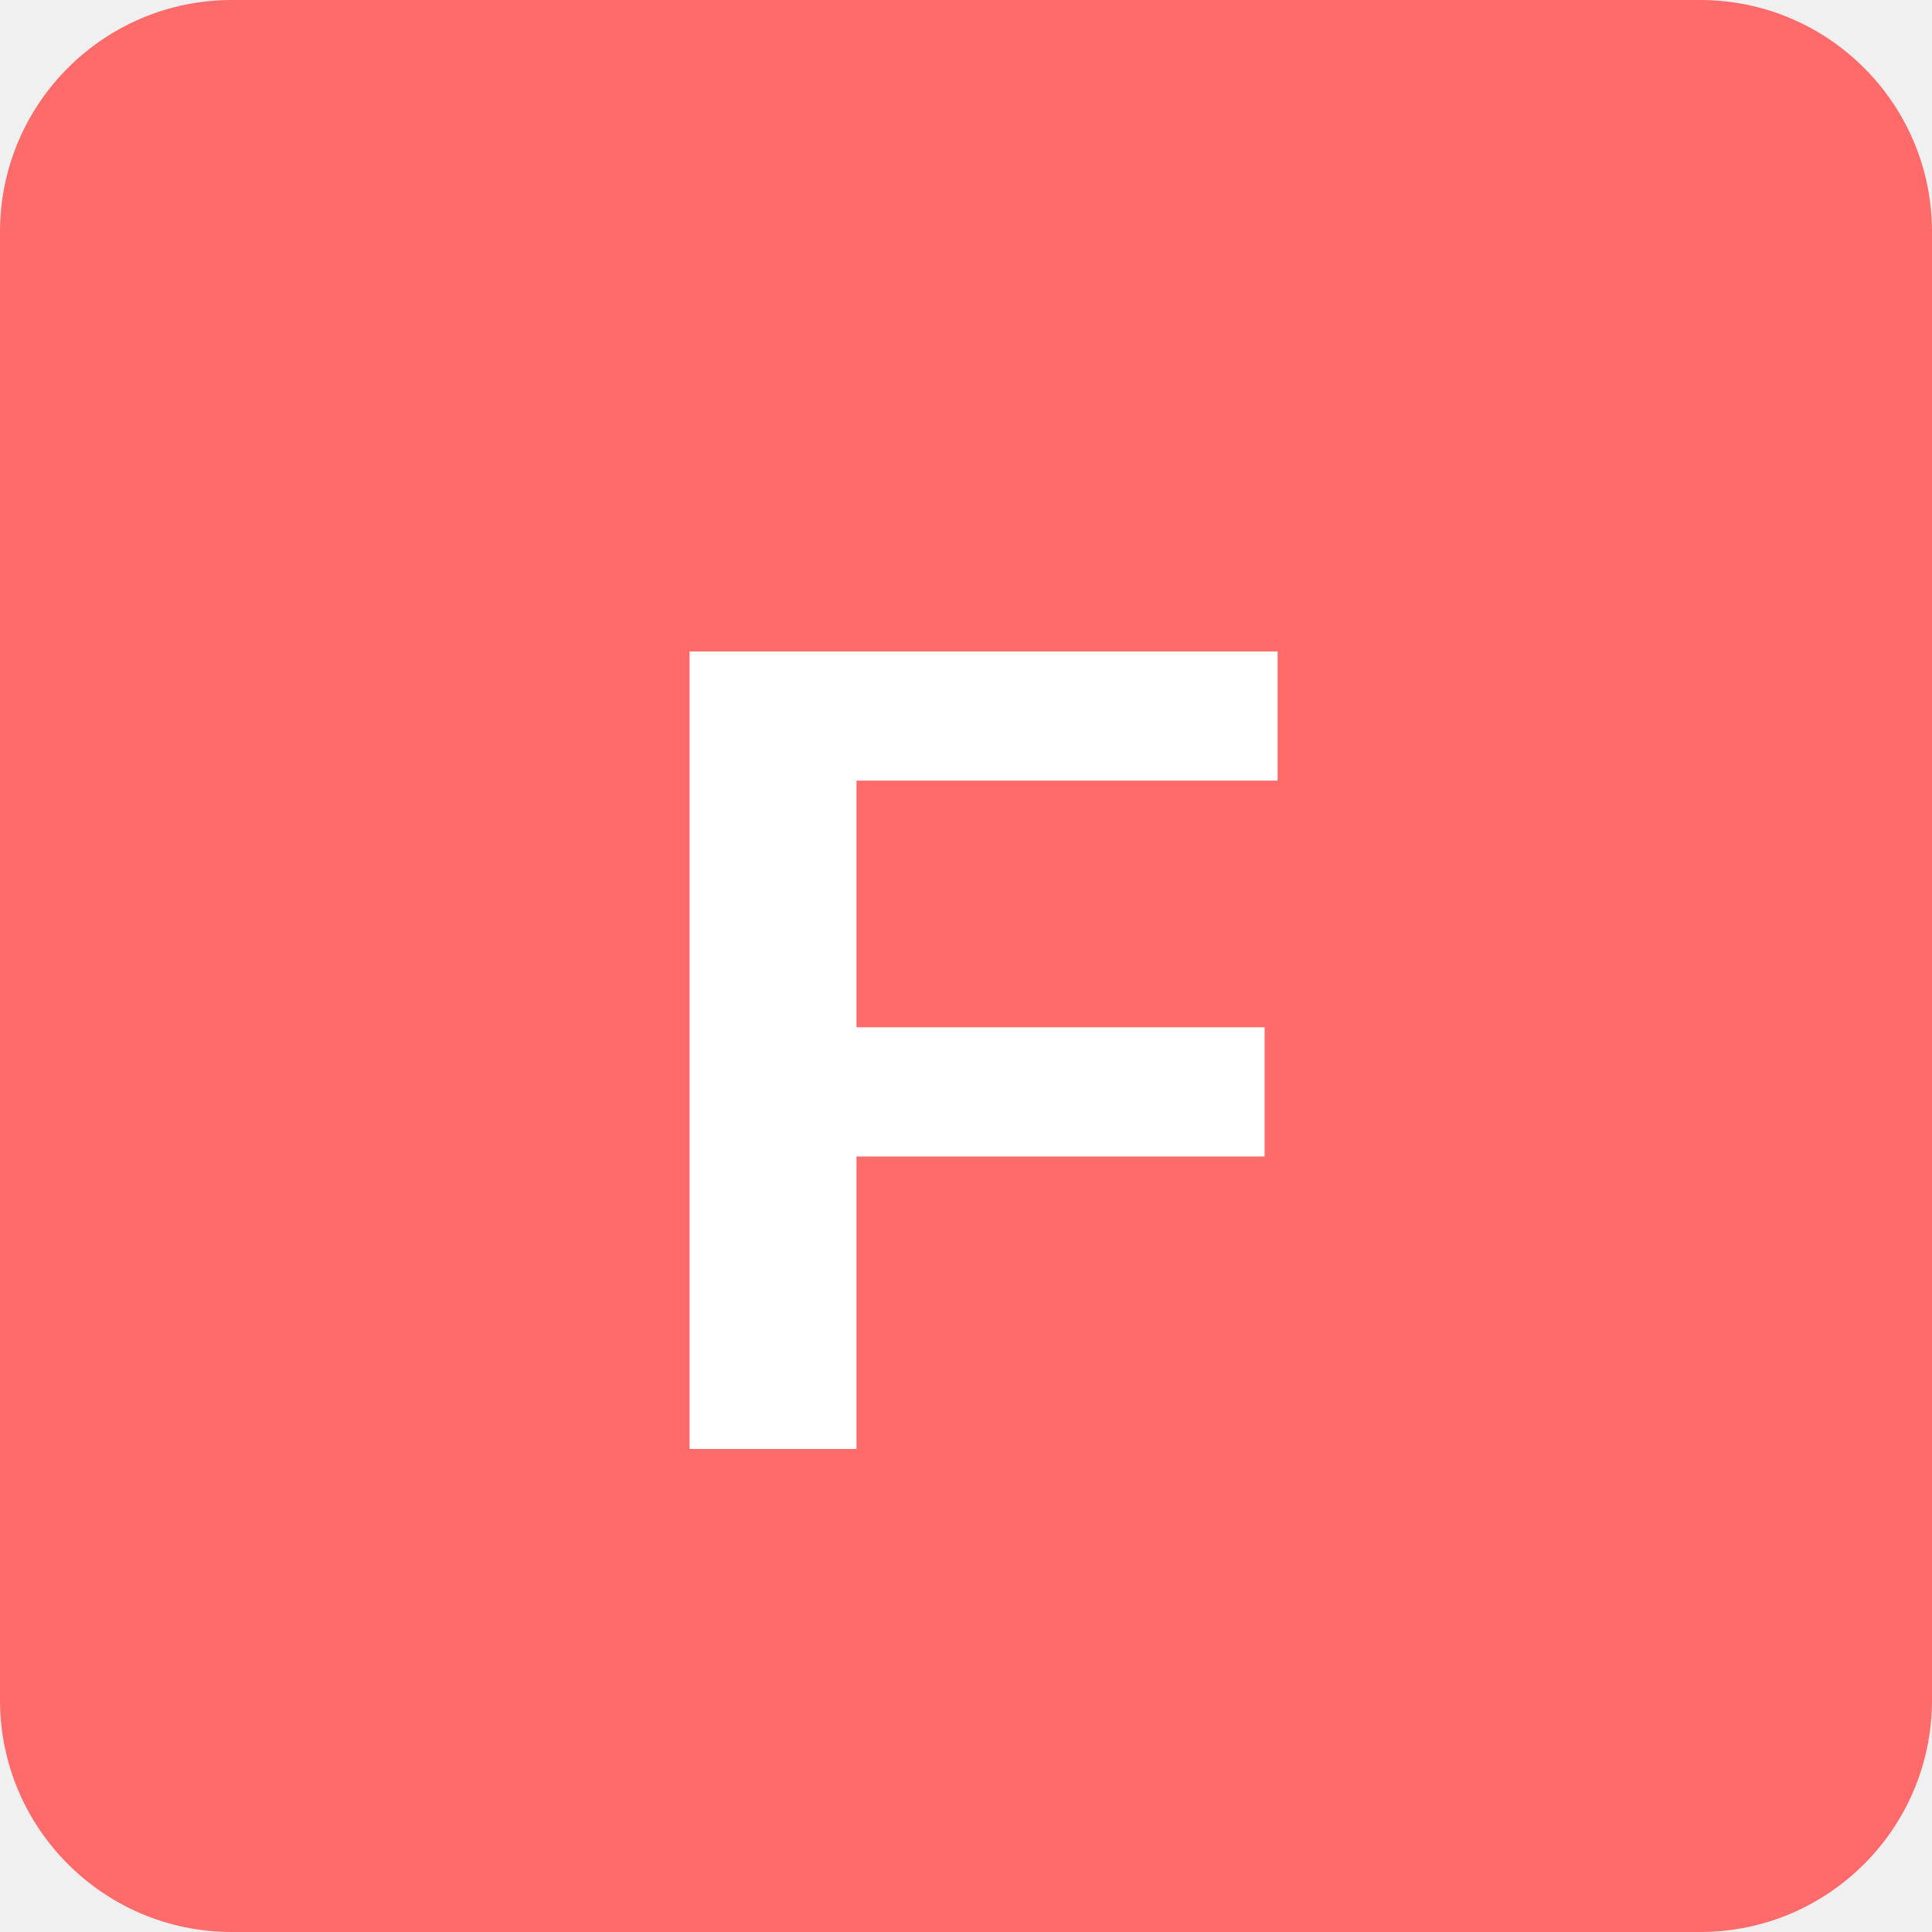
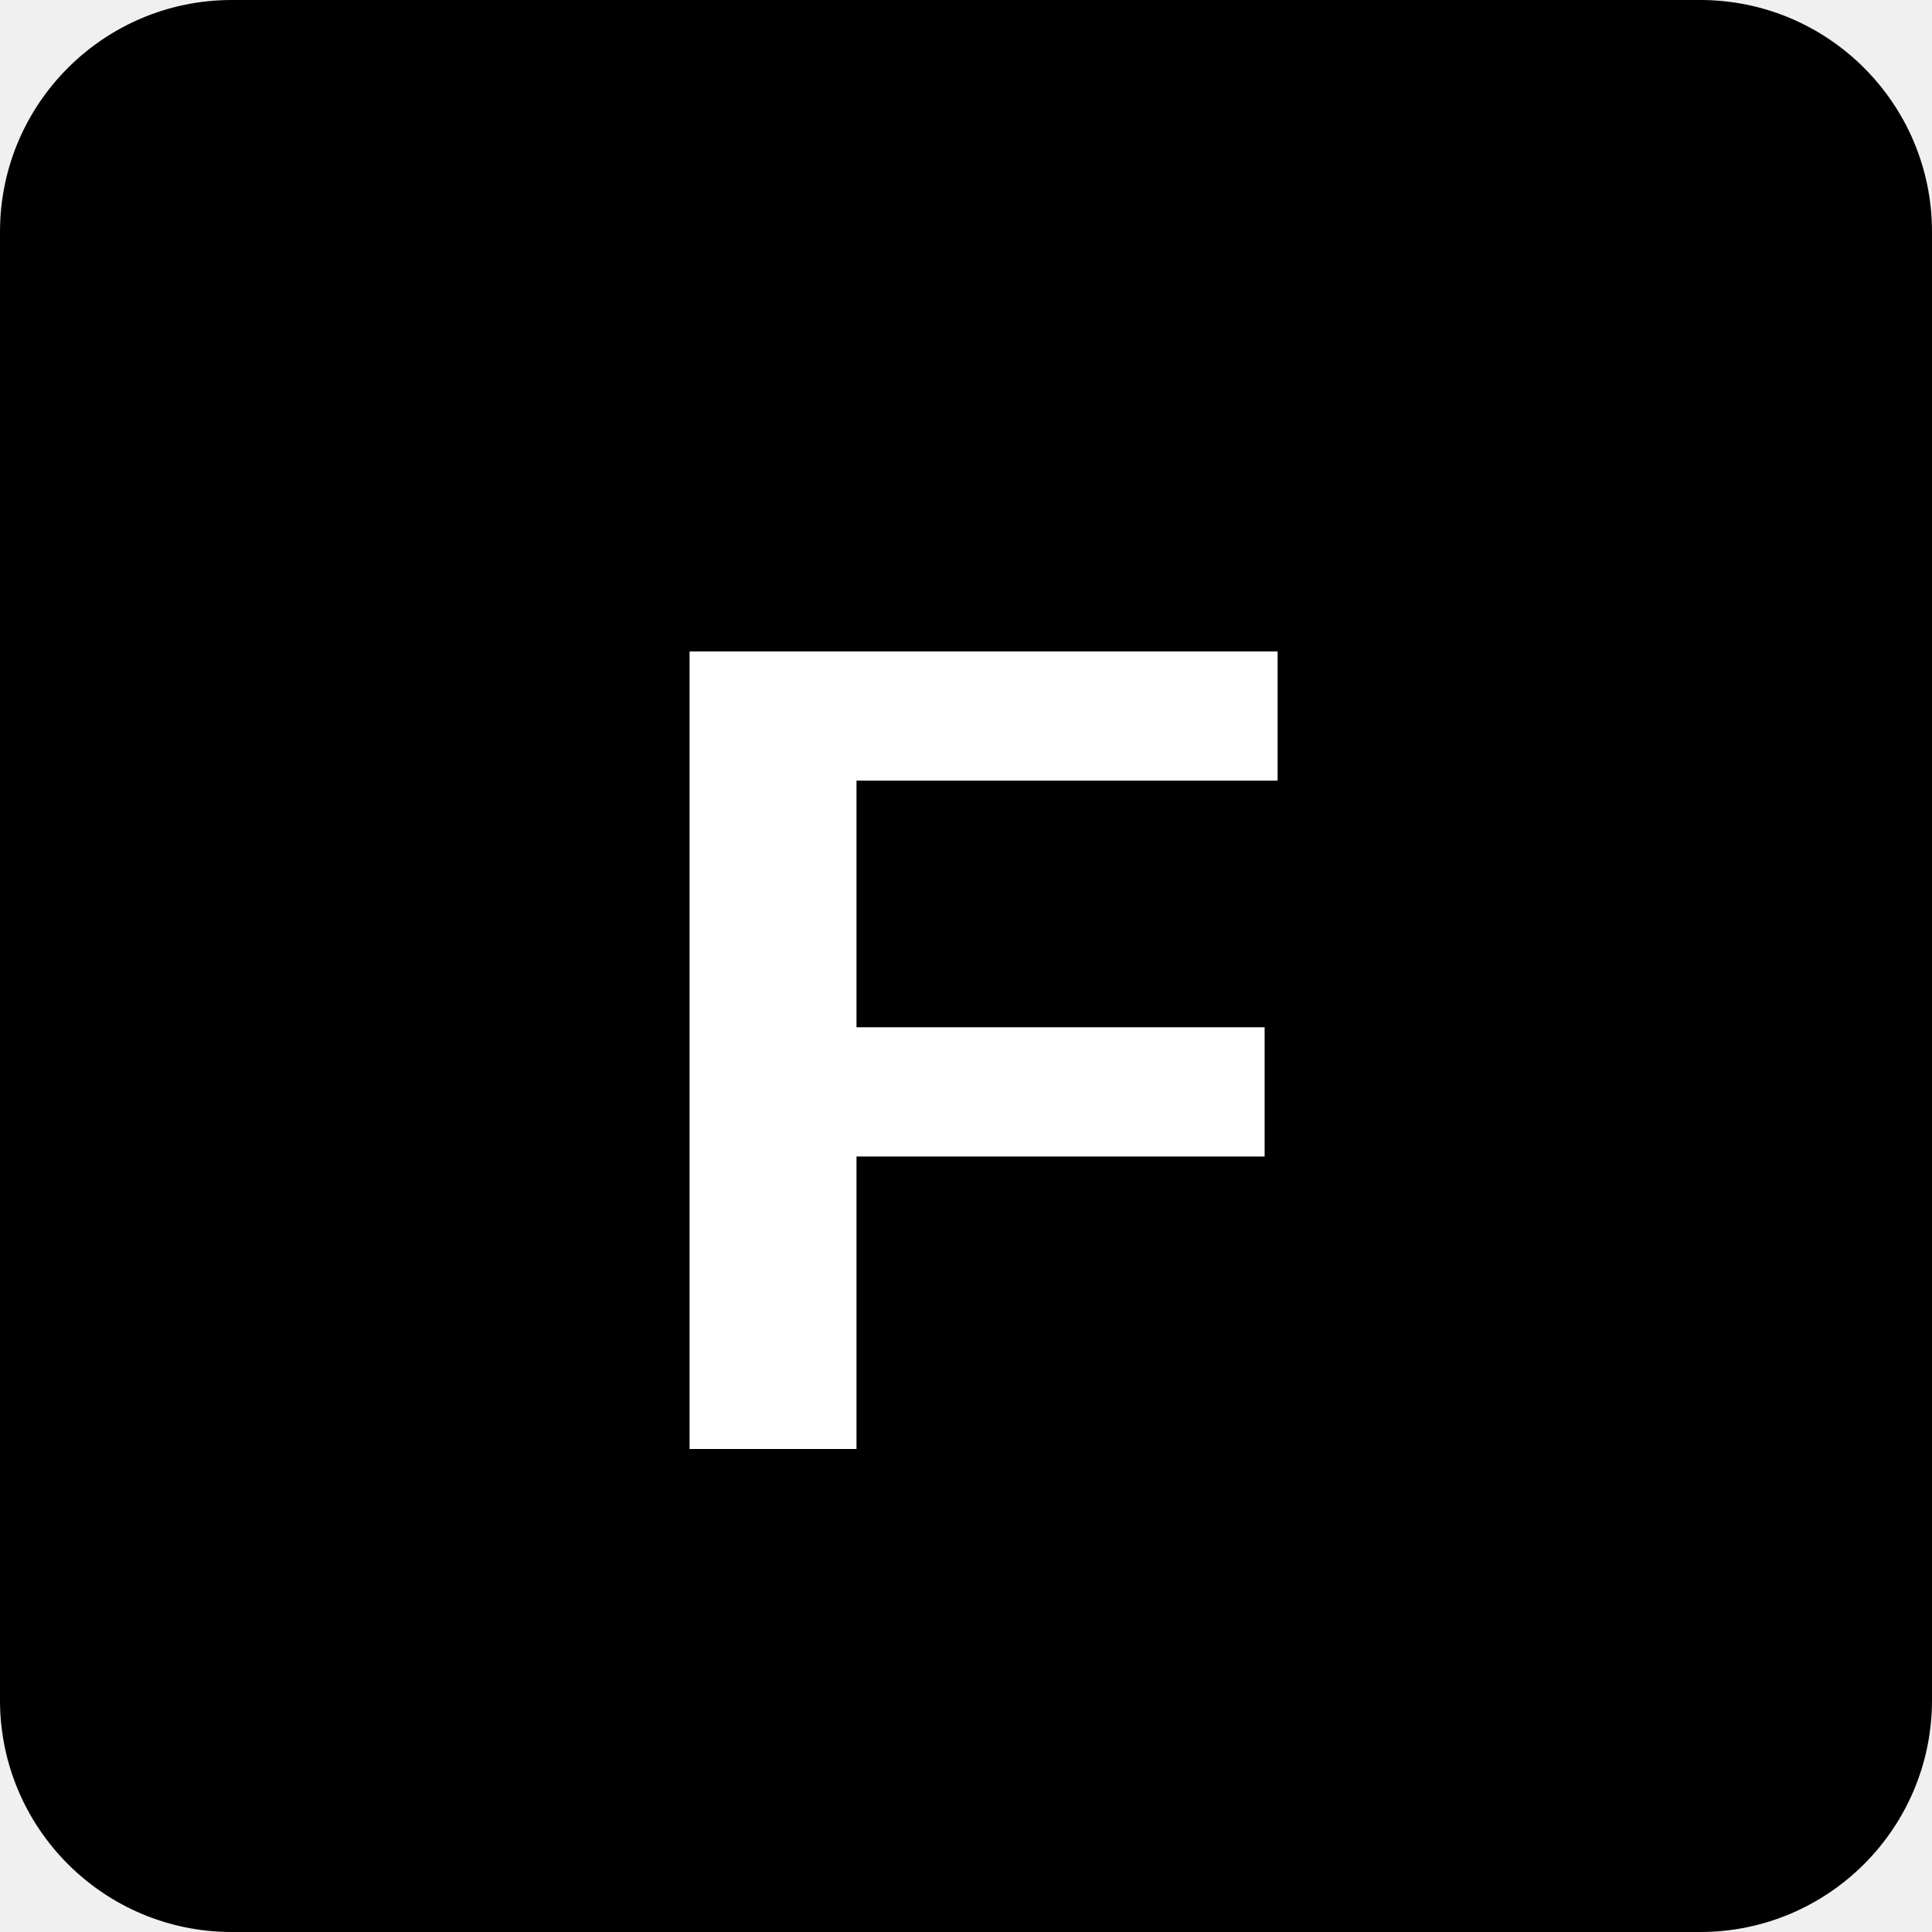
<svg xmlns="http://www.w3.org/2000/svg" width="100" height="100" viewBox="0 0 100 100">
-   <rect width="100" height="100" rx="12" fill="#ff6b6b" />
+   <rect width="100" height="100" rx="12" fill="#000000" />
  <text x="50" y="75" font-size="60" font-weight="bold" fill="white" text-anchor="middle" font-family="Arial, sans-serif">F</text>
</svg>
